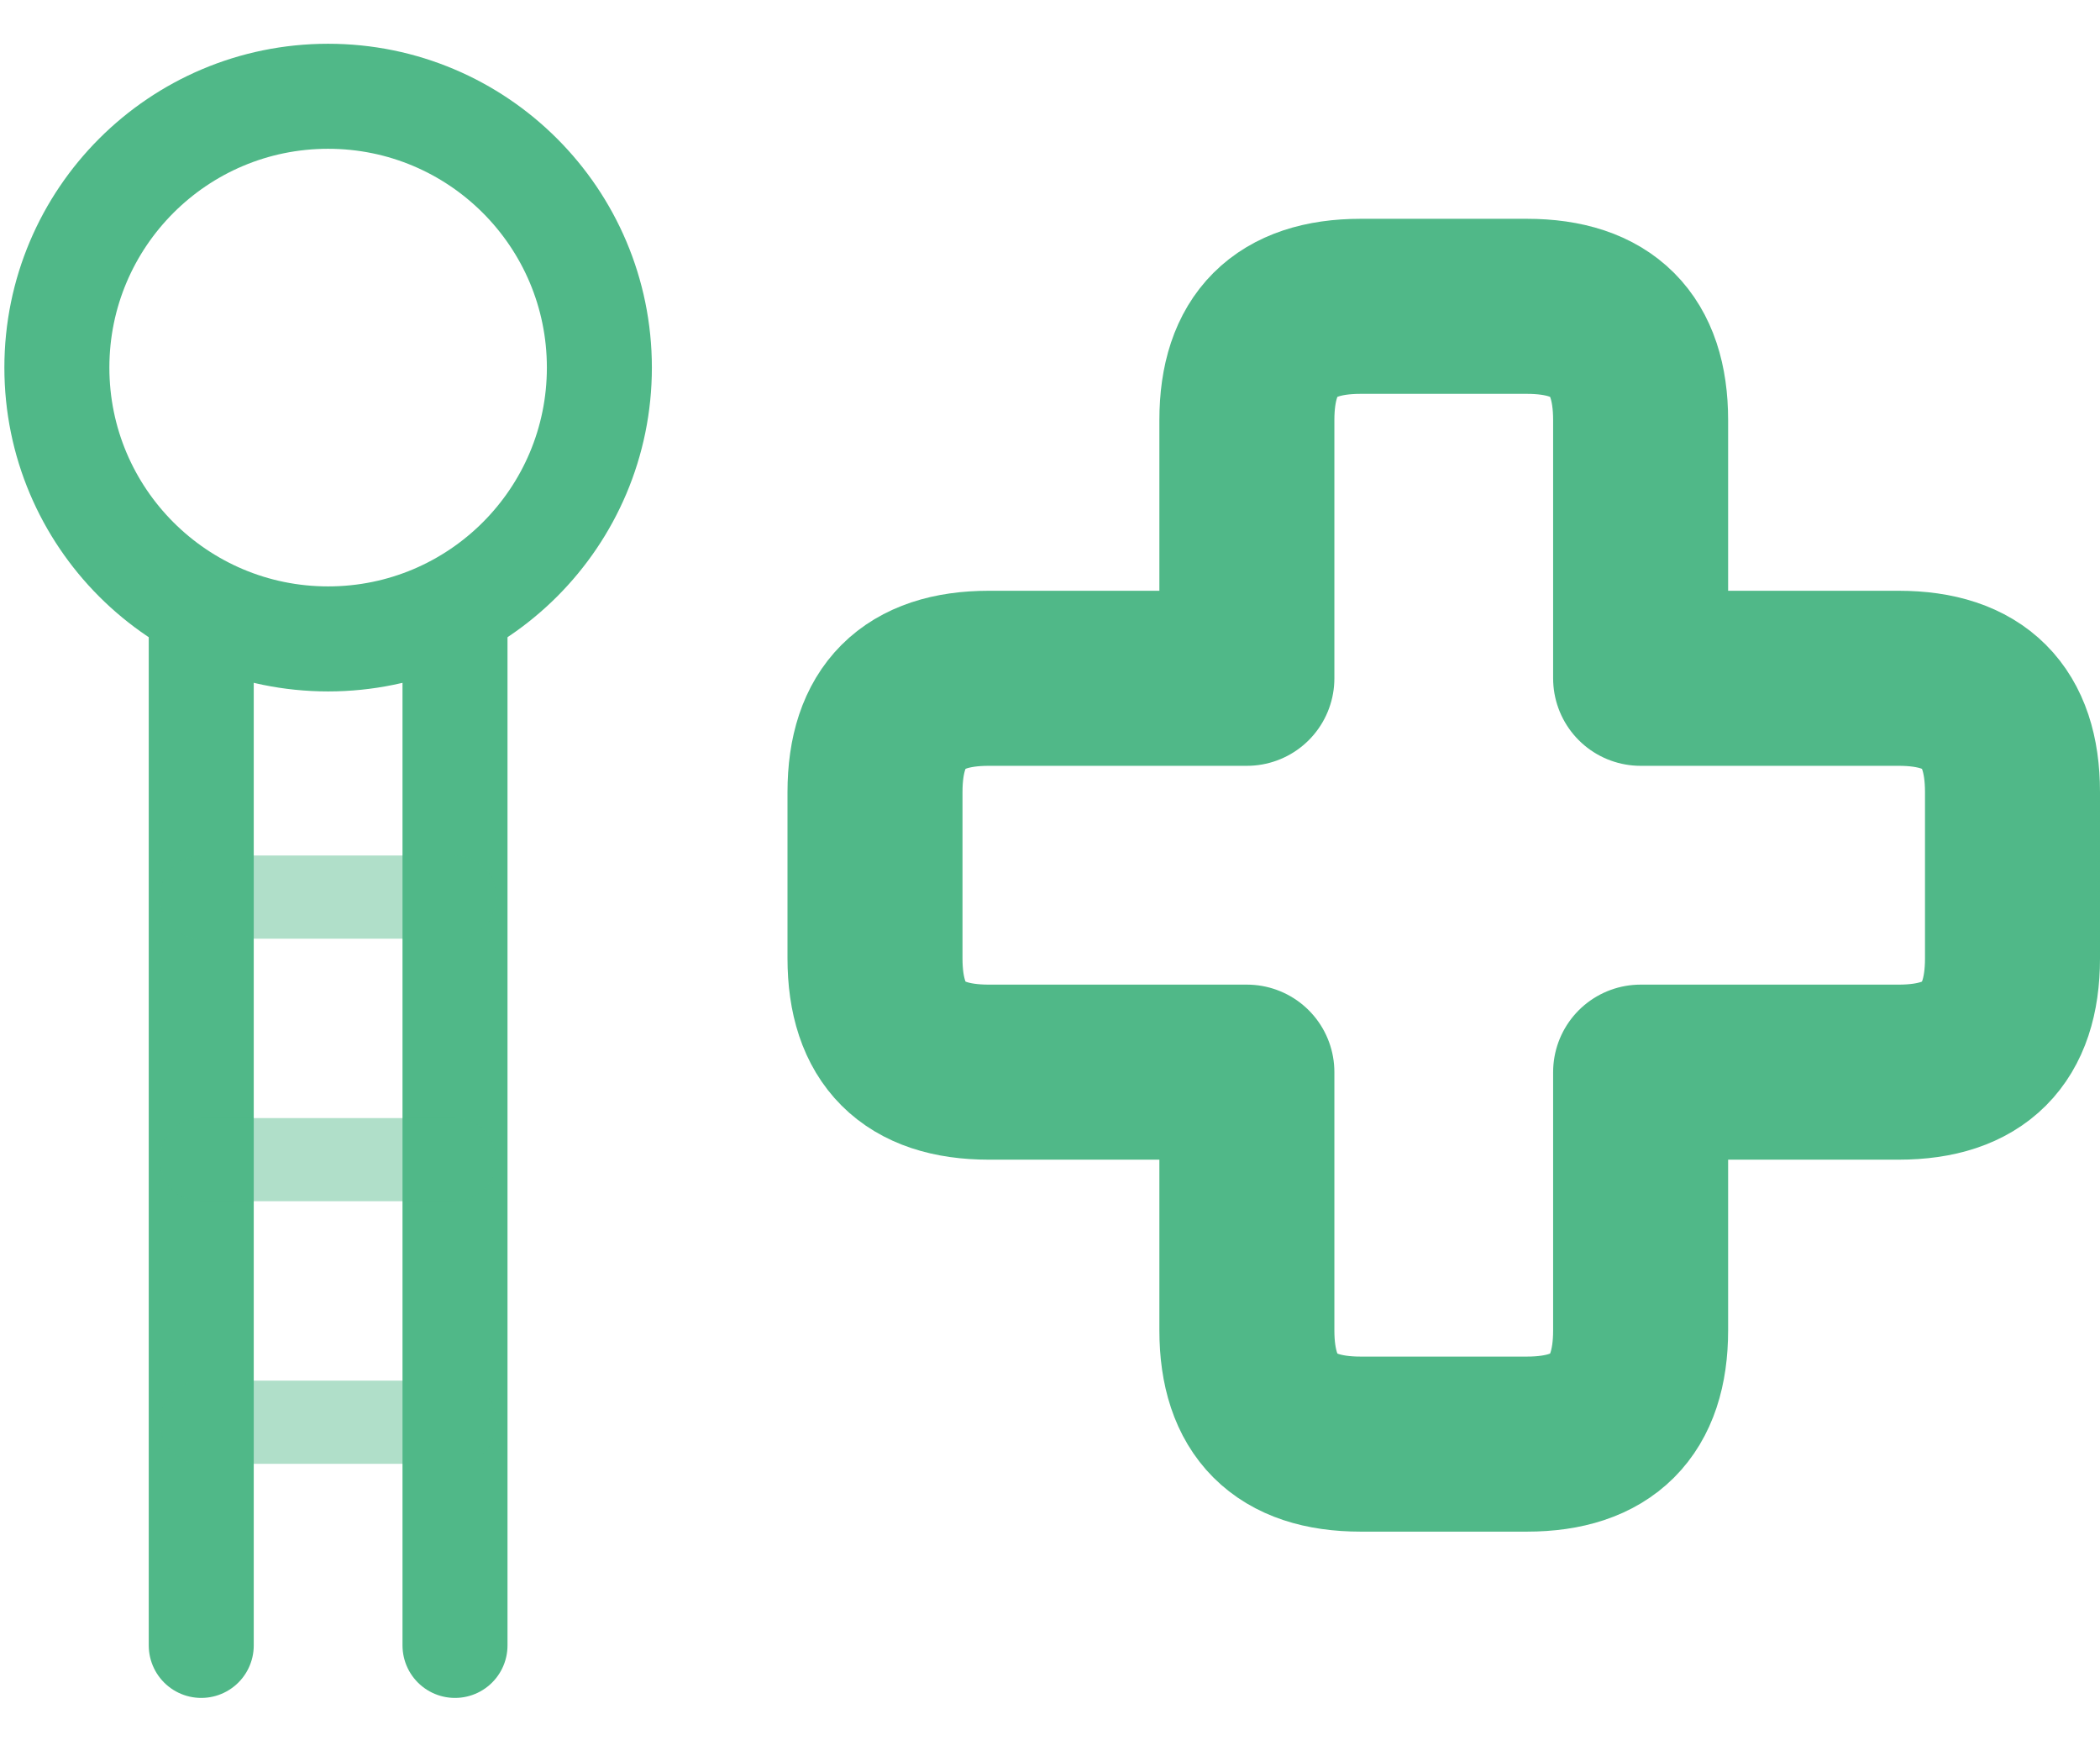
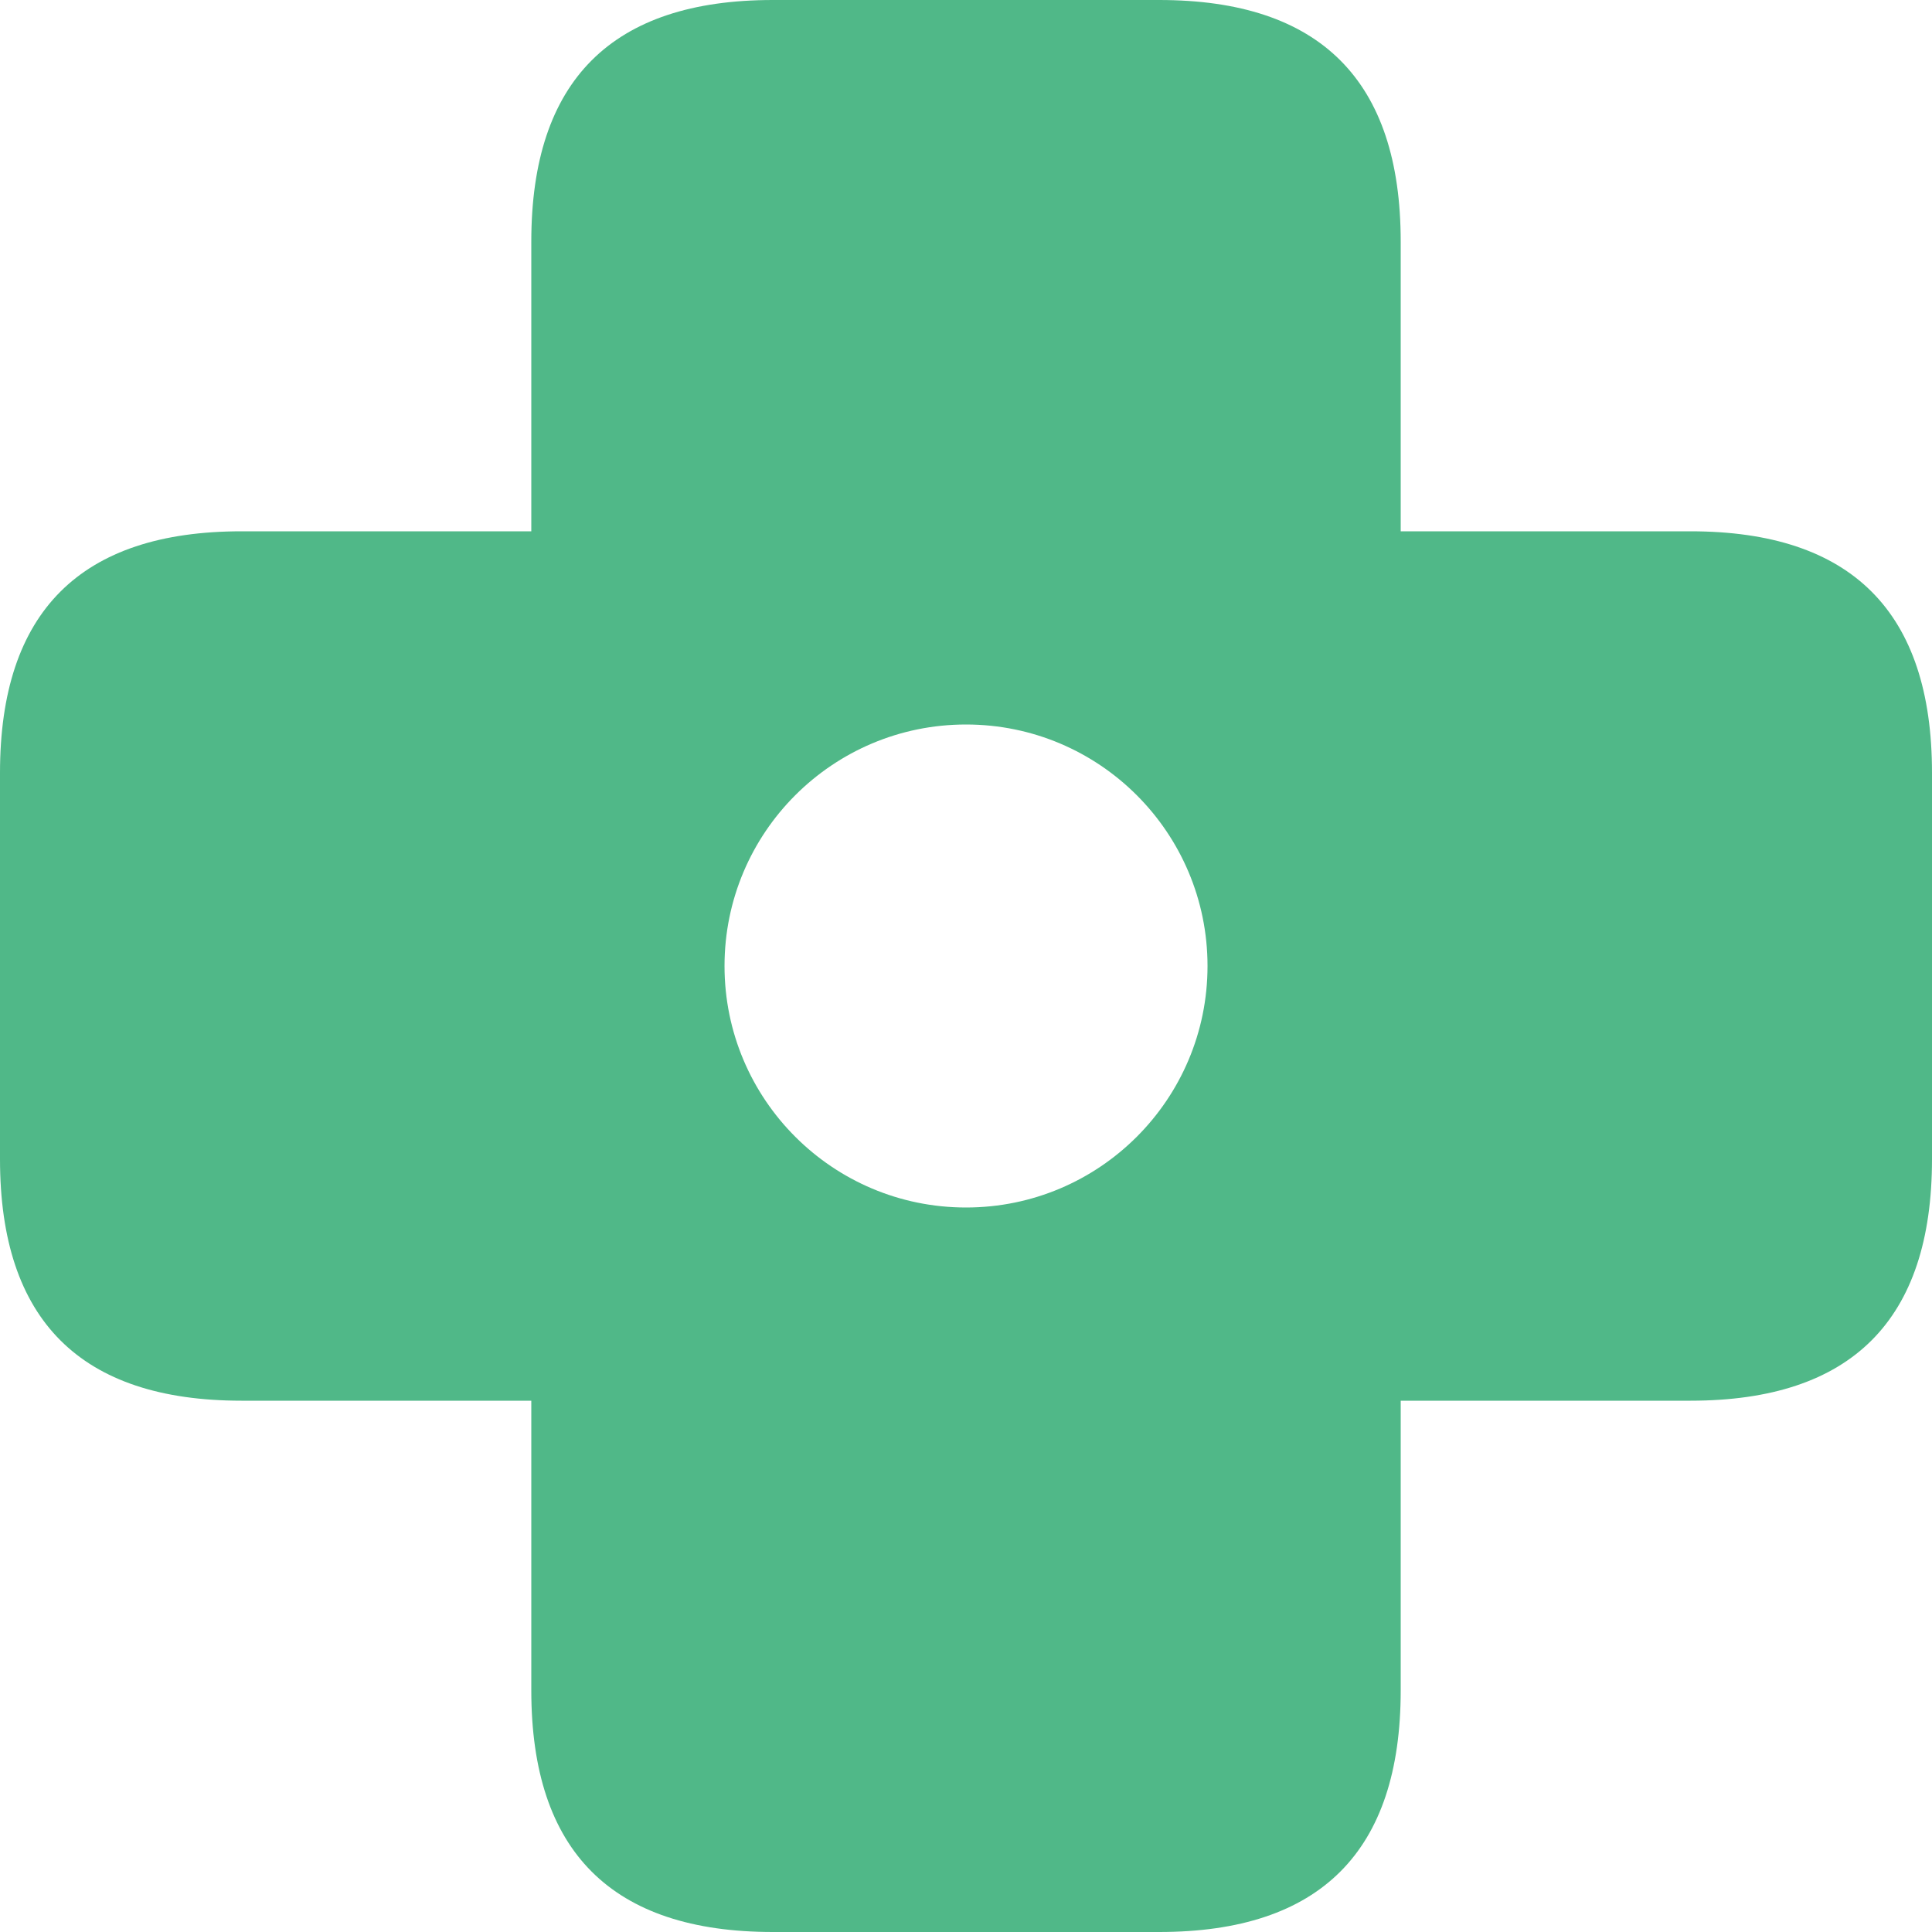
- <svg xmlns="http://www.w3.org/2000/svg" viewBox="0 0 48 40" role="img" aria-label="MirCure">
-   <g fill="none" stroke="#50B888" stroke-linecap="round" stroke-linejoin="round">
-     <circle cx="7.5" cy="8.4" r="6.2" stroke-width="2.4" />
-     <path d="M4.6 13.9V37.6M10.4 13.9V37.6" stroke-width="2.4" />
-     <path d="M4.6 20.5H10.4M4.6 26.5H10.4M4.6 32.5H10.4" stroke-width="1.9" opacity="0.45" />
-     <path d="M28.5 9.6Q28.5 7 31.1 7L34.9 7Q37.5 7 37.5 9.6L37.5 15.5L43.4 15.5Q46 15.5 46 18.1L46 21.9Q46 24.5 43.4 24.5L37.5 24.5L37.5 30.4Q37.5 33 34.9 33L31.1 33Q28.5 33 28.5 30.4L28.5 24.5L22.6 24.5Q20 24.5 20 21.9L20 18.1Q20 15.5 22.6 15.5L28.5 15.5Z" stroke-width="4" />
-   </g>
+ <svg xmlns="http://www.w3.org/2000/svg" viewBox="0 0 40 40" role="img" aria-label="MirCure">
+   <path d="M11 5Q11 0 16 0L24 0Q29 0 29 5L29 11L35 11Q40 11 40 16L40 24Q40 29 35 29L29 29L29 35Q29 40 24 40L16 40Q11 40 11 35L11 29L5 29Q0 29 0 24L0 16Q0 11 5 11L11 11ZM20 15a5 5 0 1 0 0.001 0z" fill="#50B888" fill-rule="evenodd" />
</svg>
